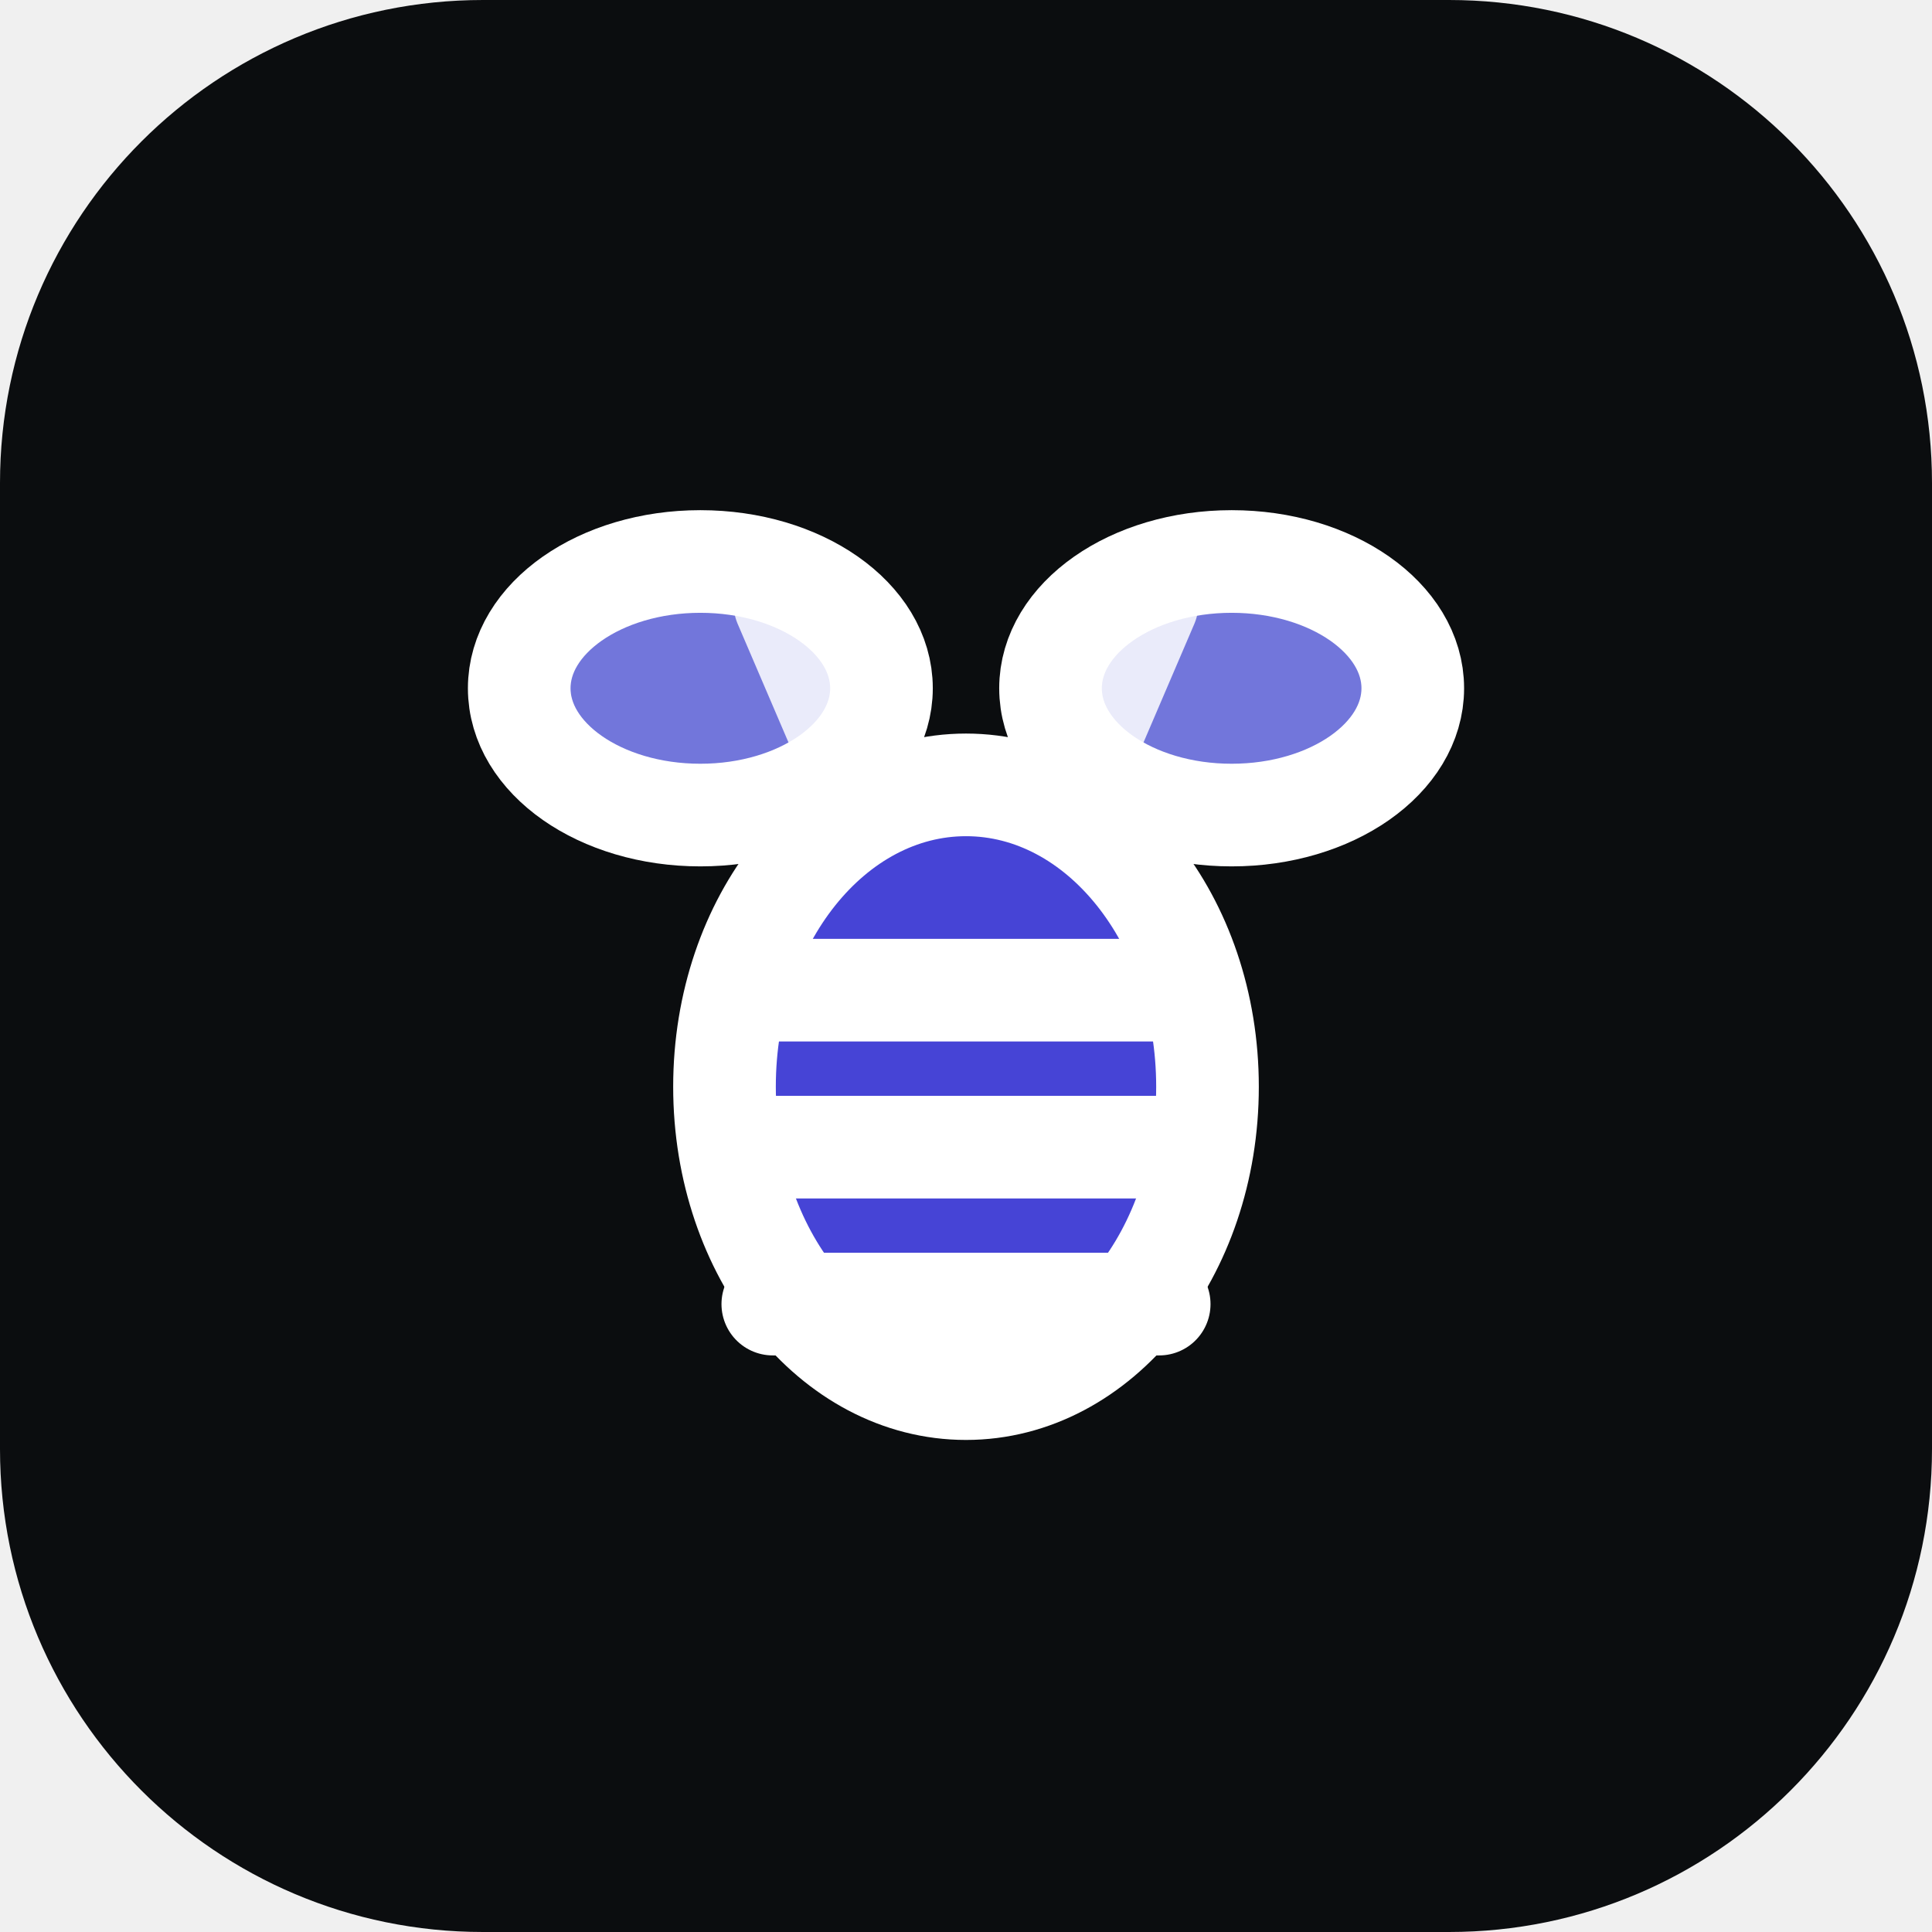
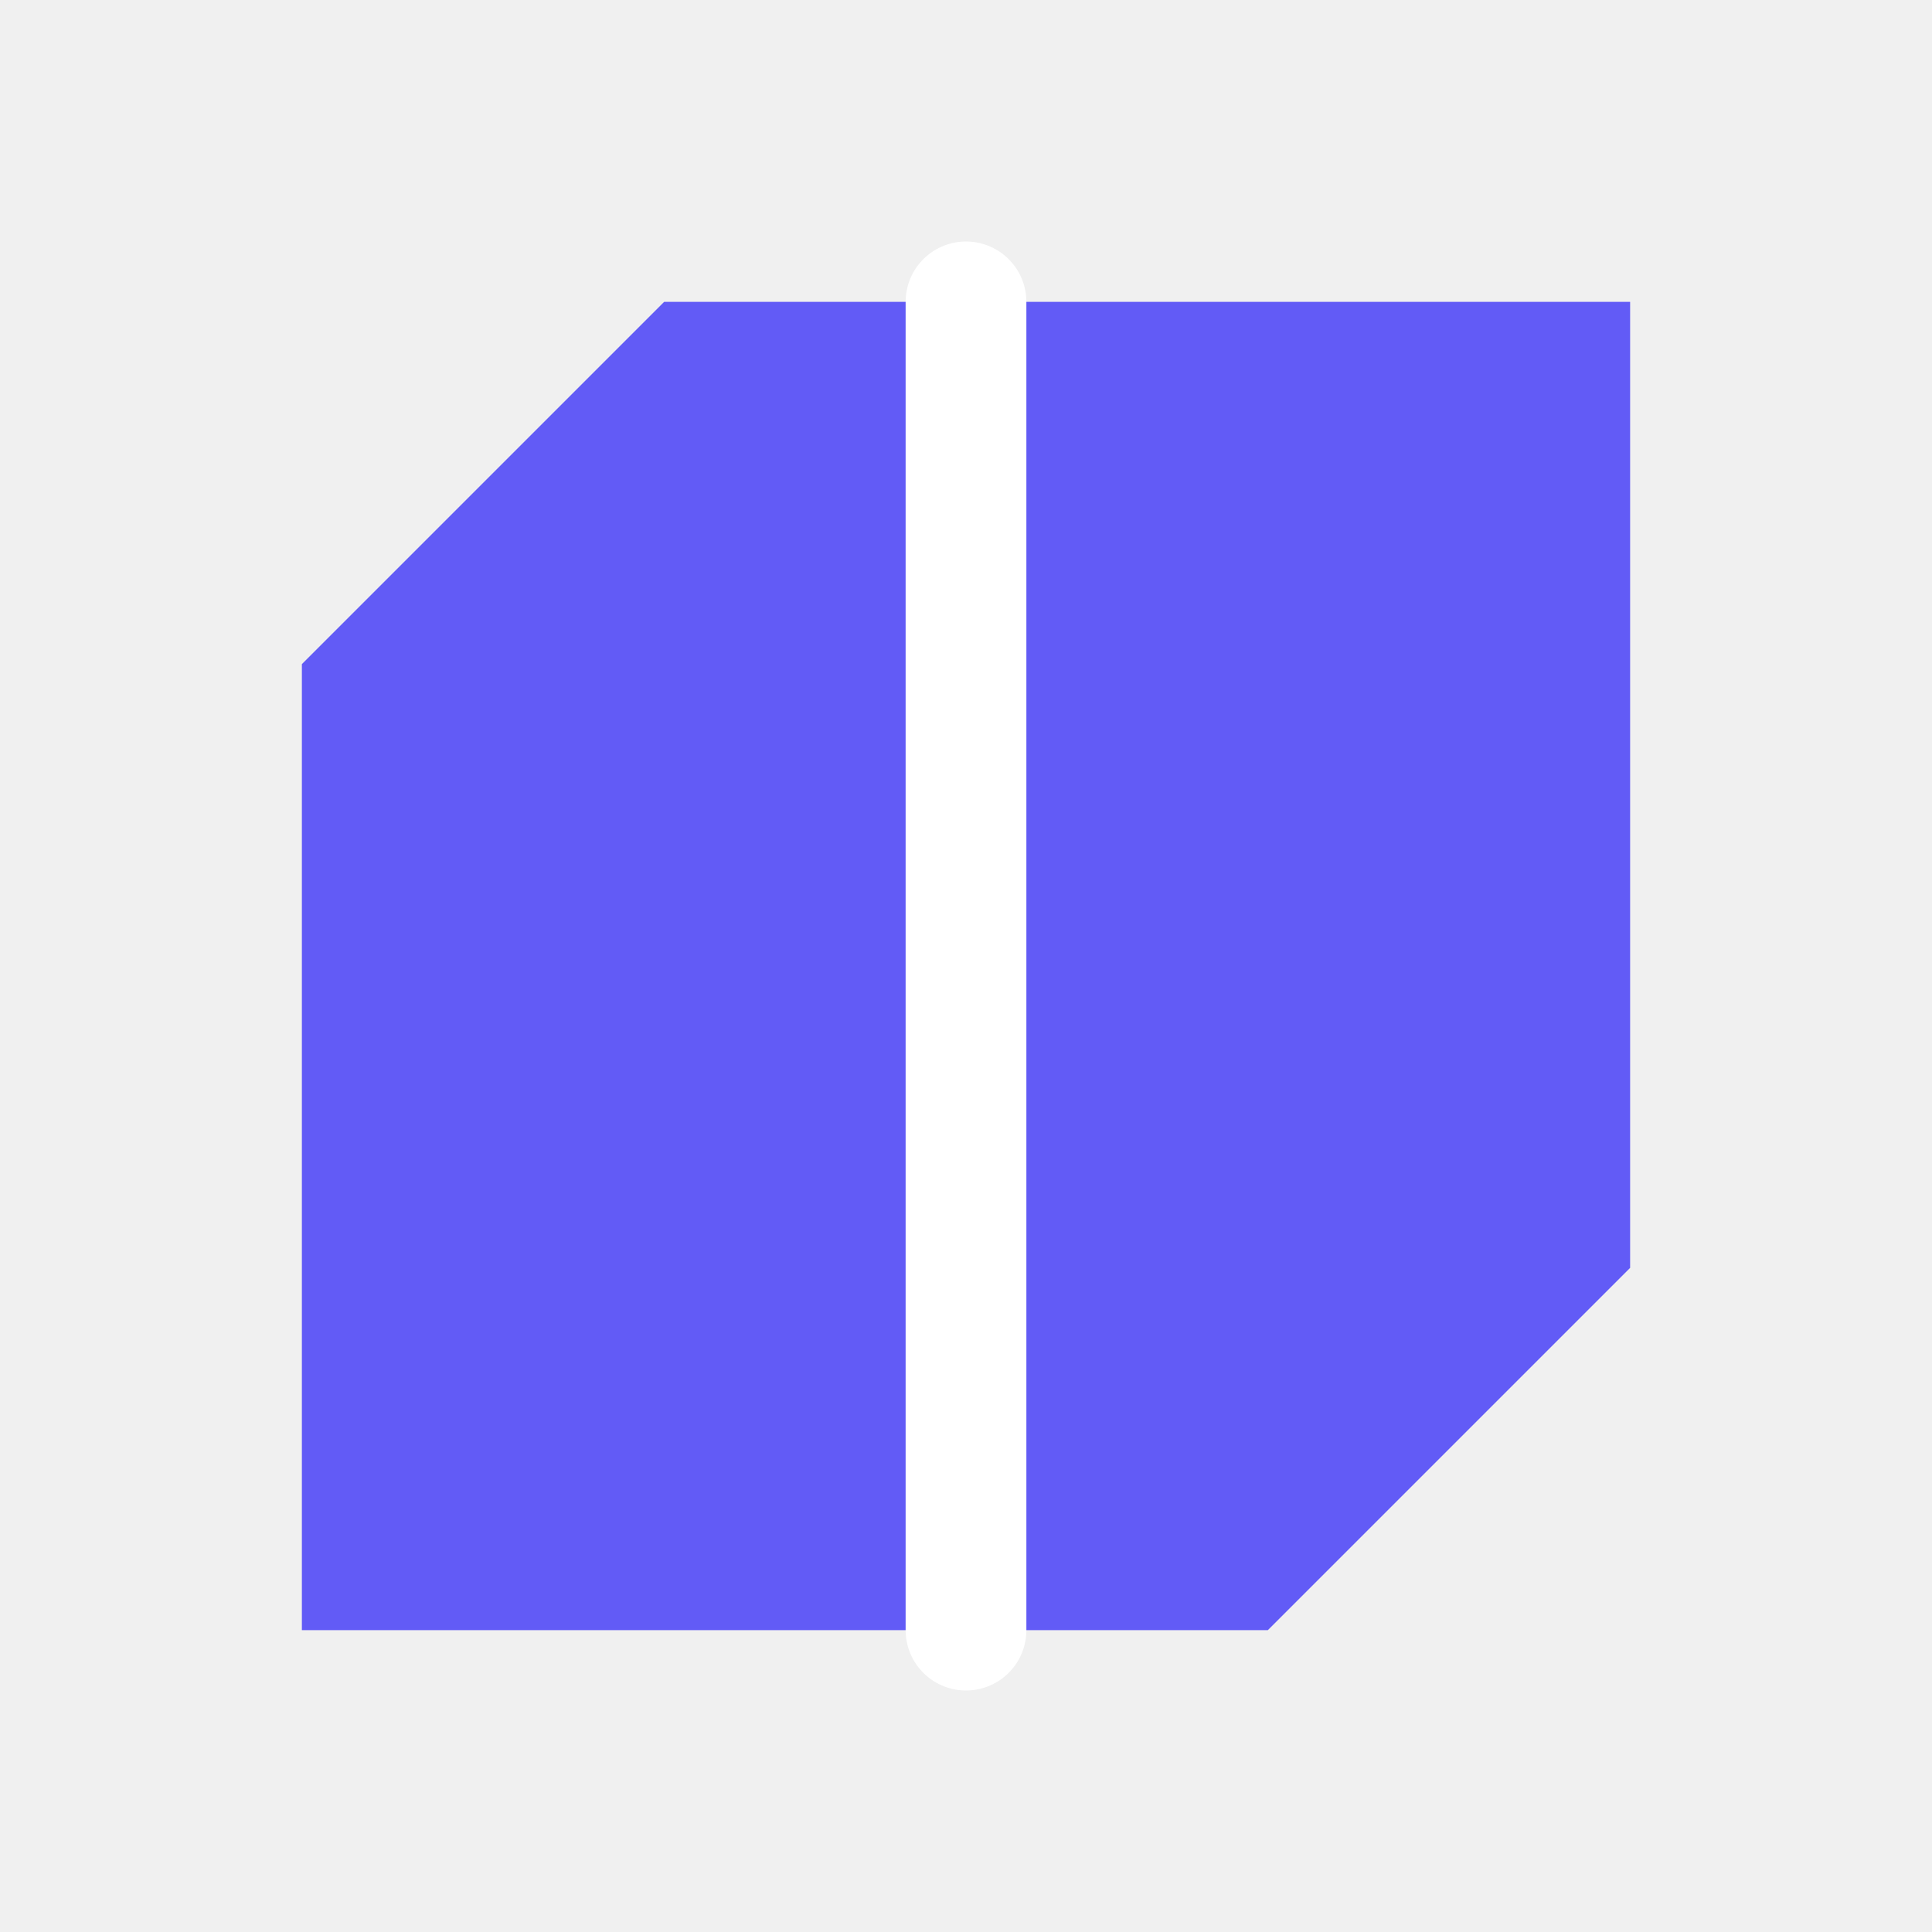
- <svg xmlns="http://www.w3.org/2000/svg" width="64" height="64" viewBox="0 0 32 32" fill="none" role="img" aria-label="Vectorbea">
-   <rect width="32" height="32" rx="8" fill="#0B0D0F" />
-   <g stroke="#FFFFFF" stroke-width="1.7" stroke-linecap="round" stroke-linejoin="round">
-     <ellipse cx="11.6" cy="11.4" rx="3" ry="2.1" fill="#7E82F2" fill-opacity="0.9" />
-     <ellipse cx="20.4" cy="11.4" rx="3" ry="2.1" fill="#7E82F2" fill-opacity="0.9" />
-     <ellipse cx="16" cy="18" rx="4" ry="5" fill="#4644D6" />
-     <path d="M12.4 16.4h7.2" />
-     <path d="M12.2 19h7.6" />
-     <path d="M12.8 21.6h6.4" />
-     <path d="M14.2 12.8 13 10" stroke-opacity="0.85" />
-     <path d="M17.8 12.8 19 10" stroke-opacity="0.85" />
-   </g>
+ <svg xmlns="http://www.w3.org/2000/svg" viewBox="0 0 64 64" role="img" aria-label="Vectorbea ribbon">
+   <path d="M22 10h32v32L42 54H10V22Z" fill="#625BF6" />
+   <path d="M32 10v44" fill="none" stroke="#FFFFFF" stroke-width="4" stroke-linecap="round" />
</svg>
